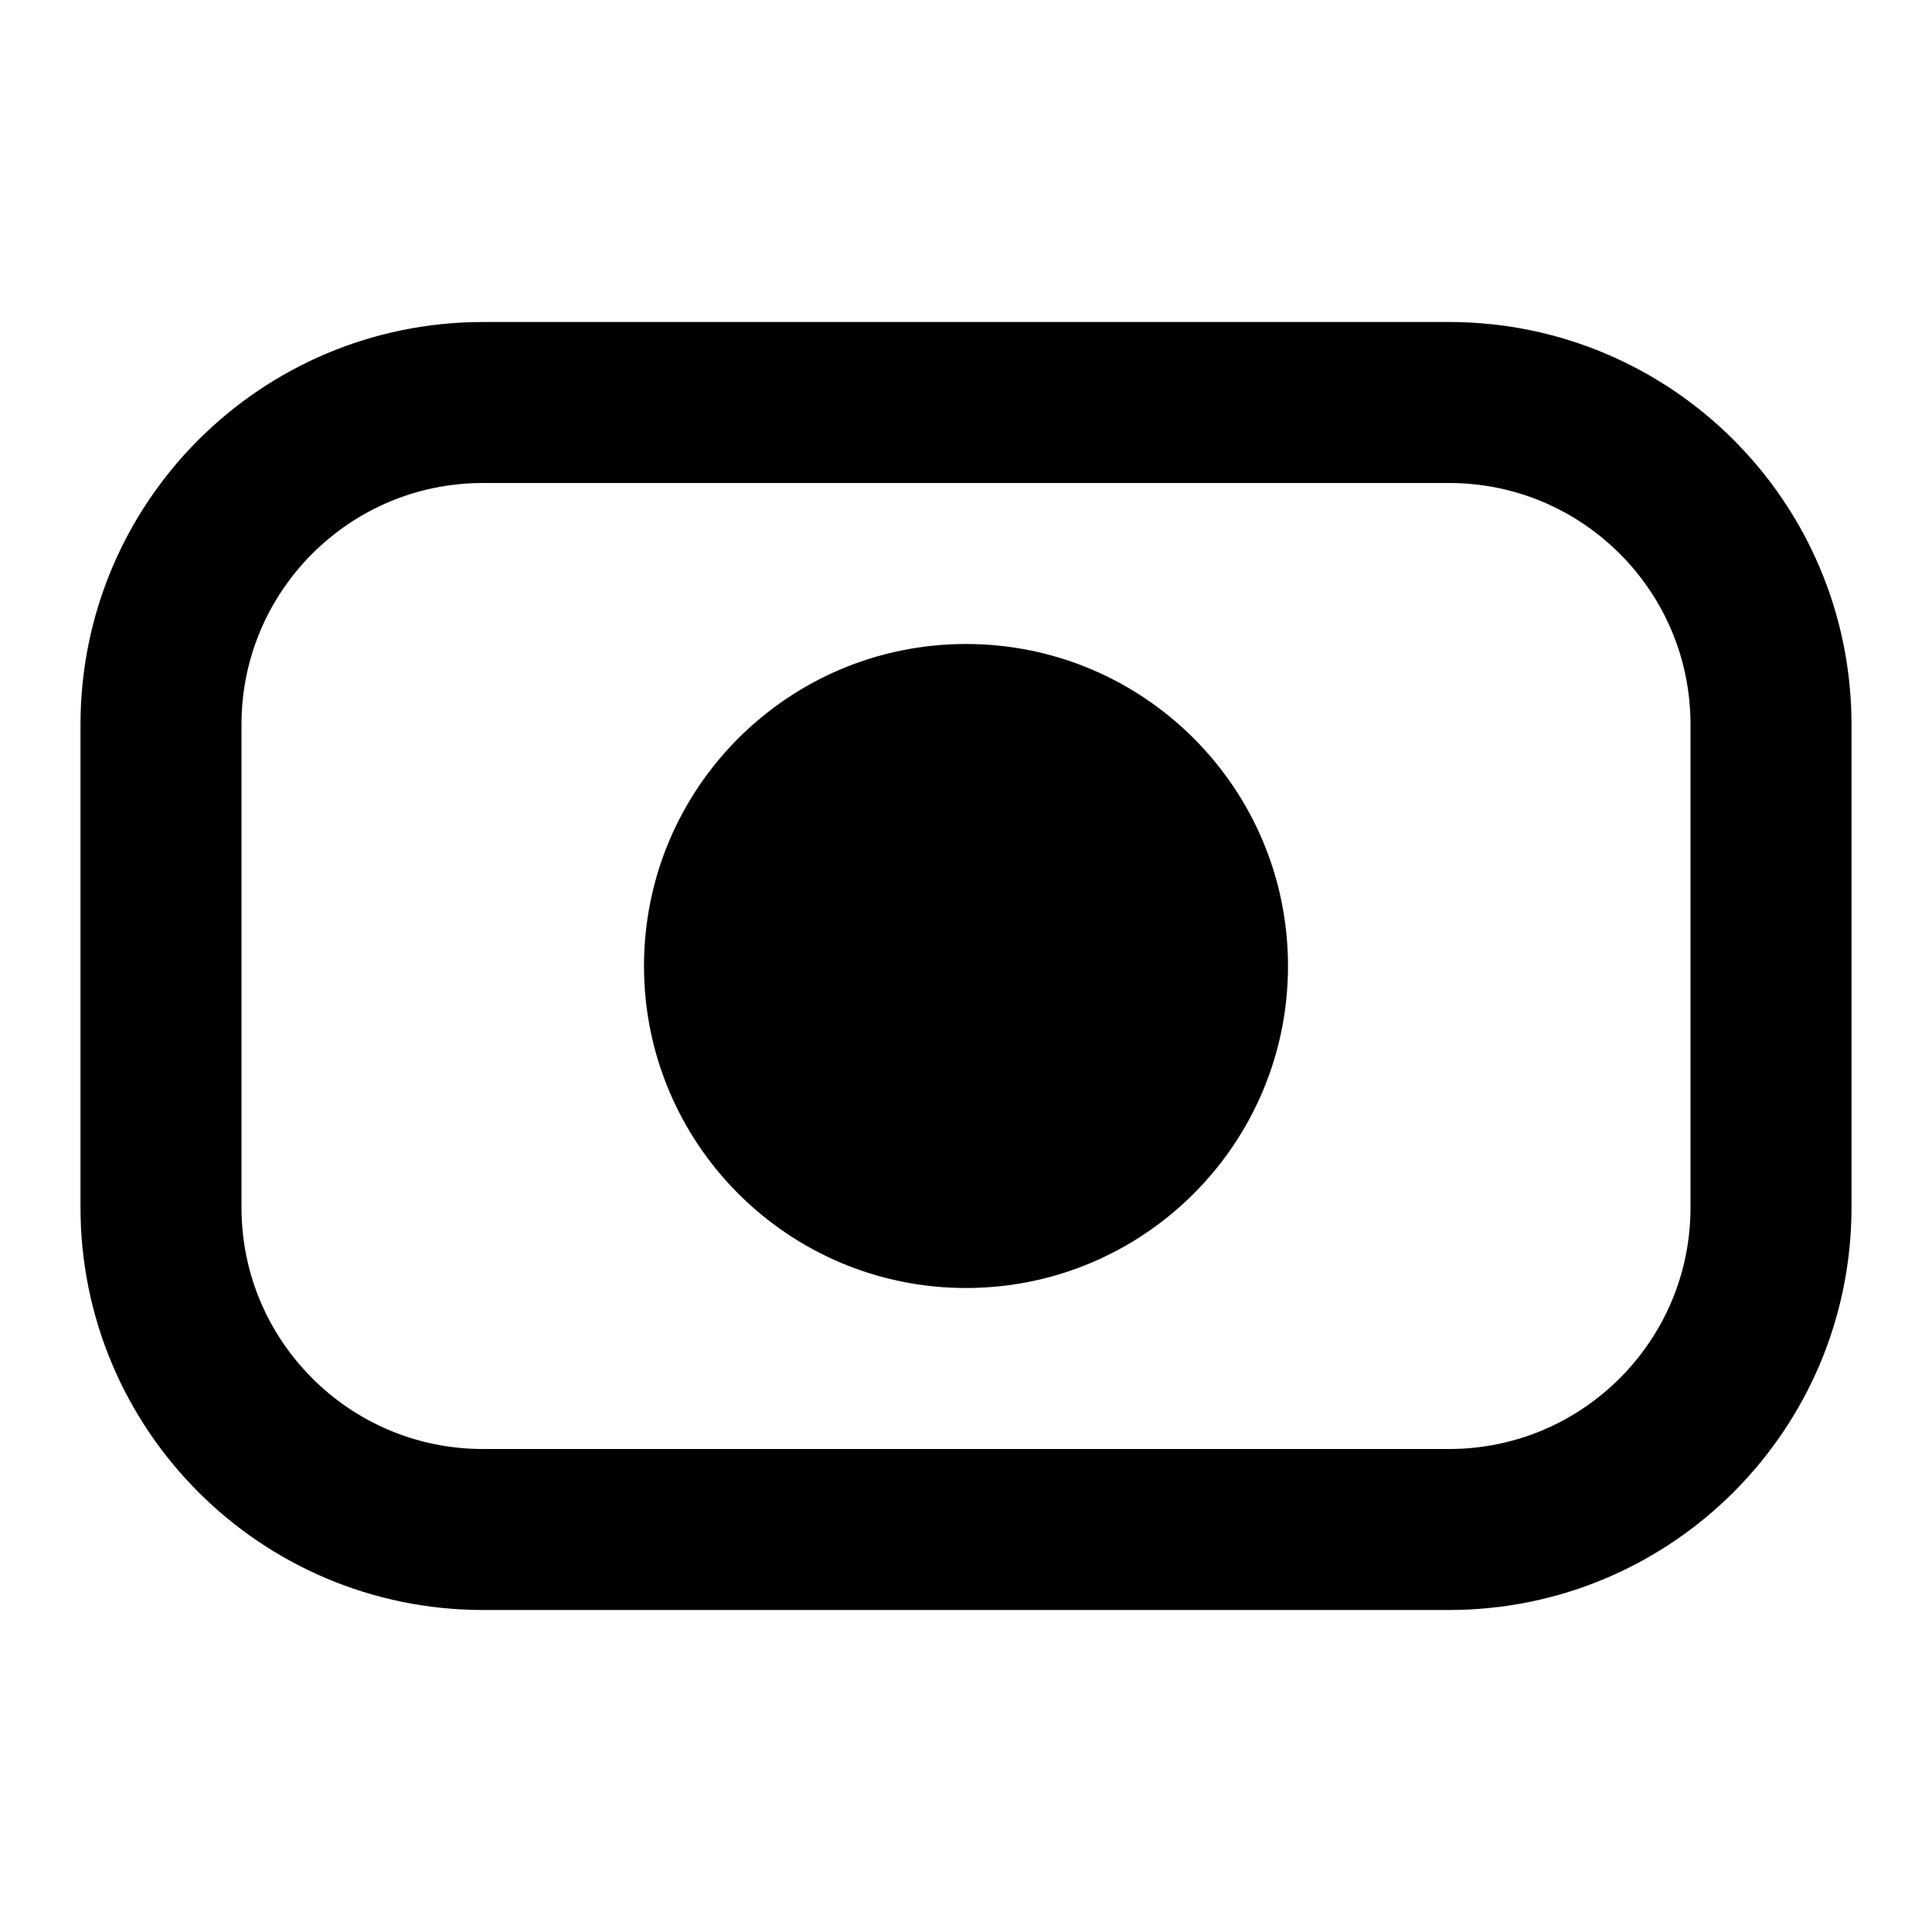
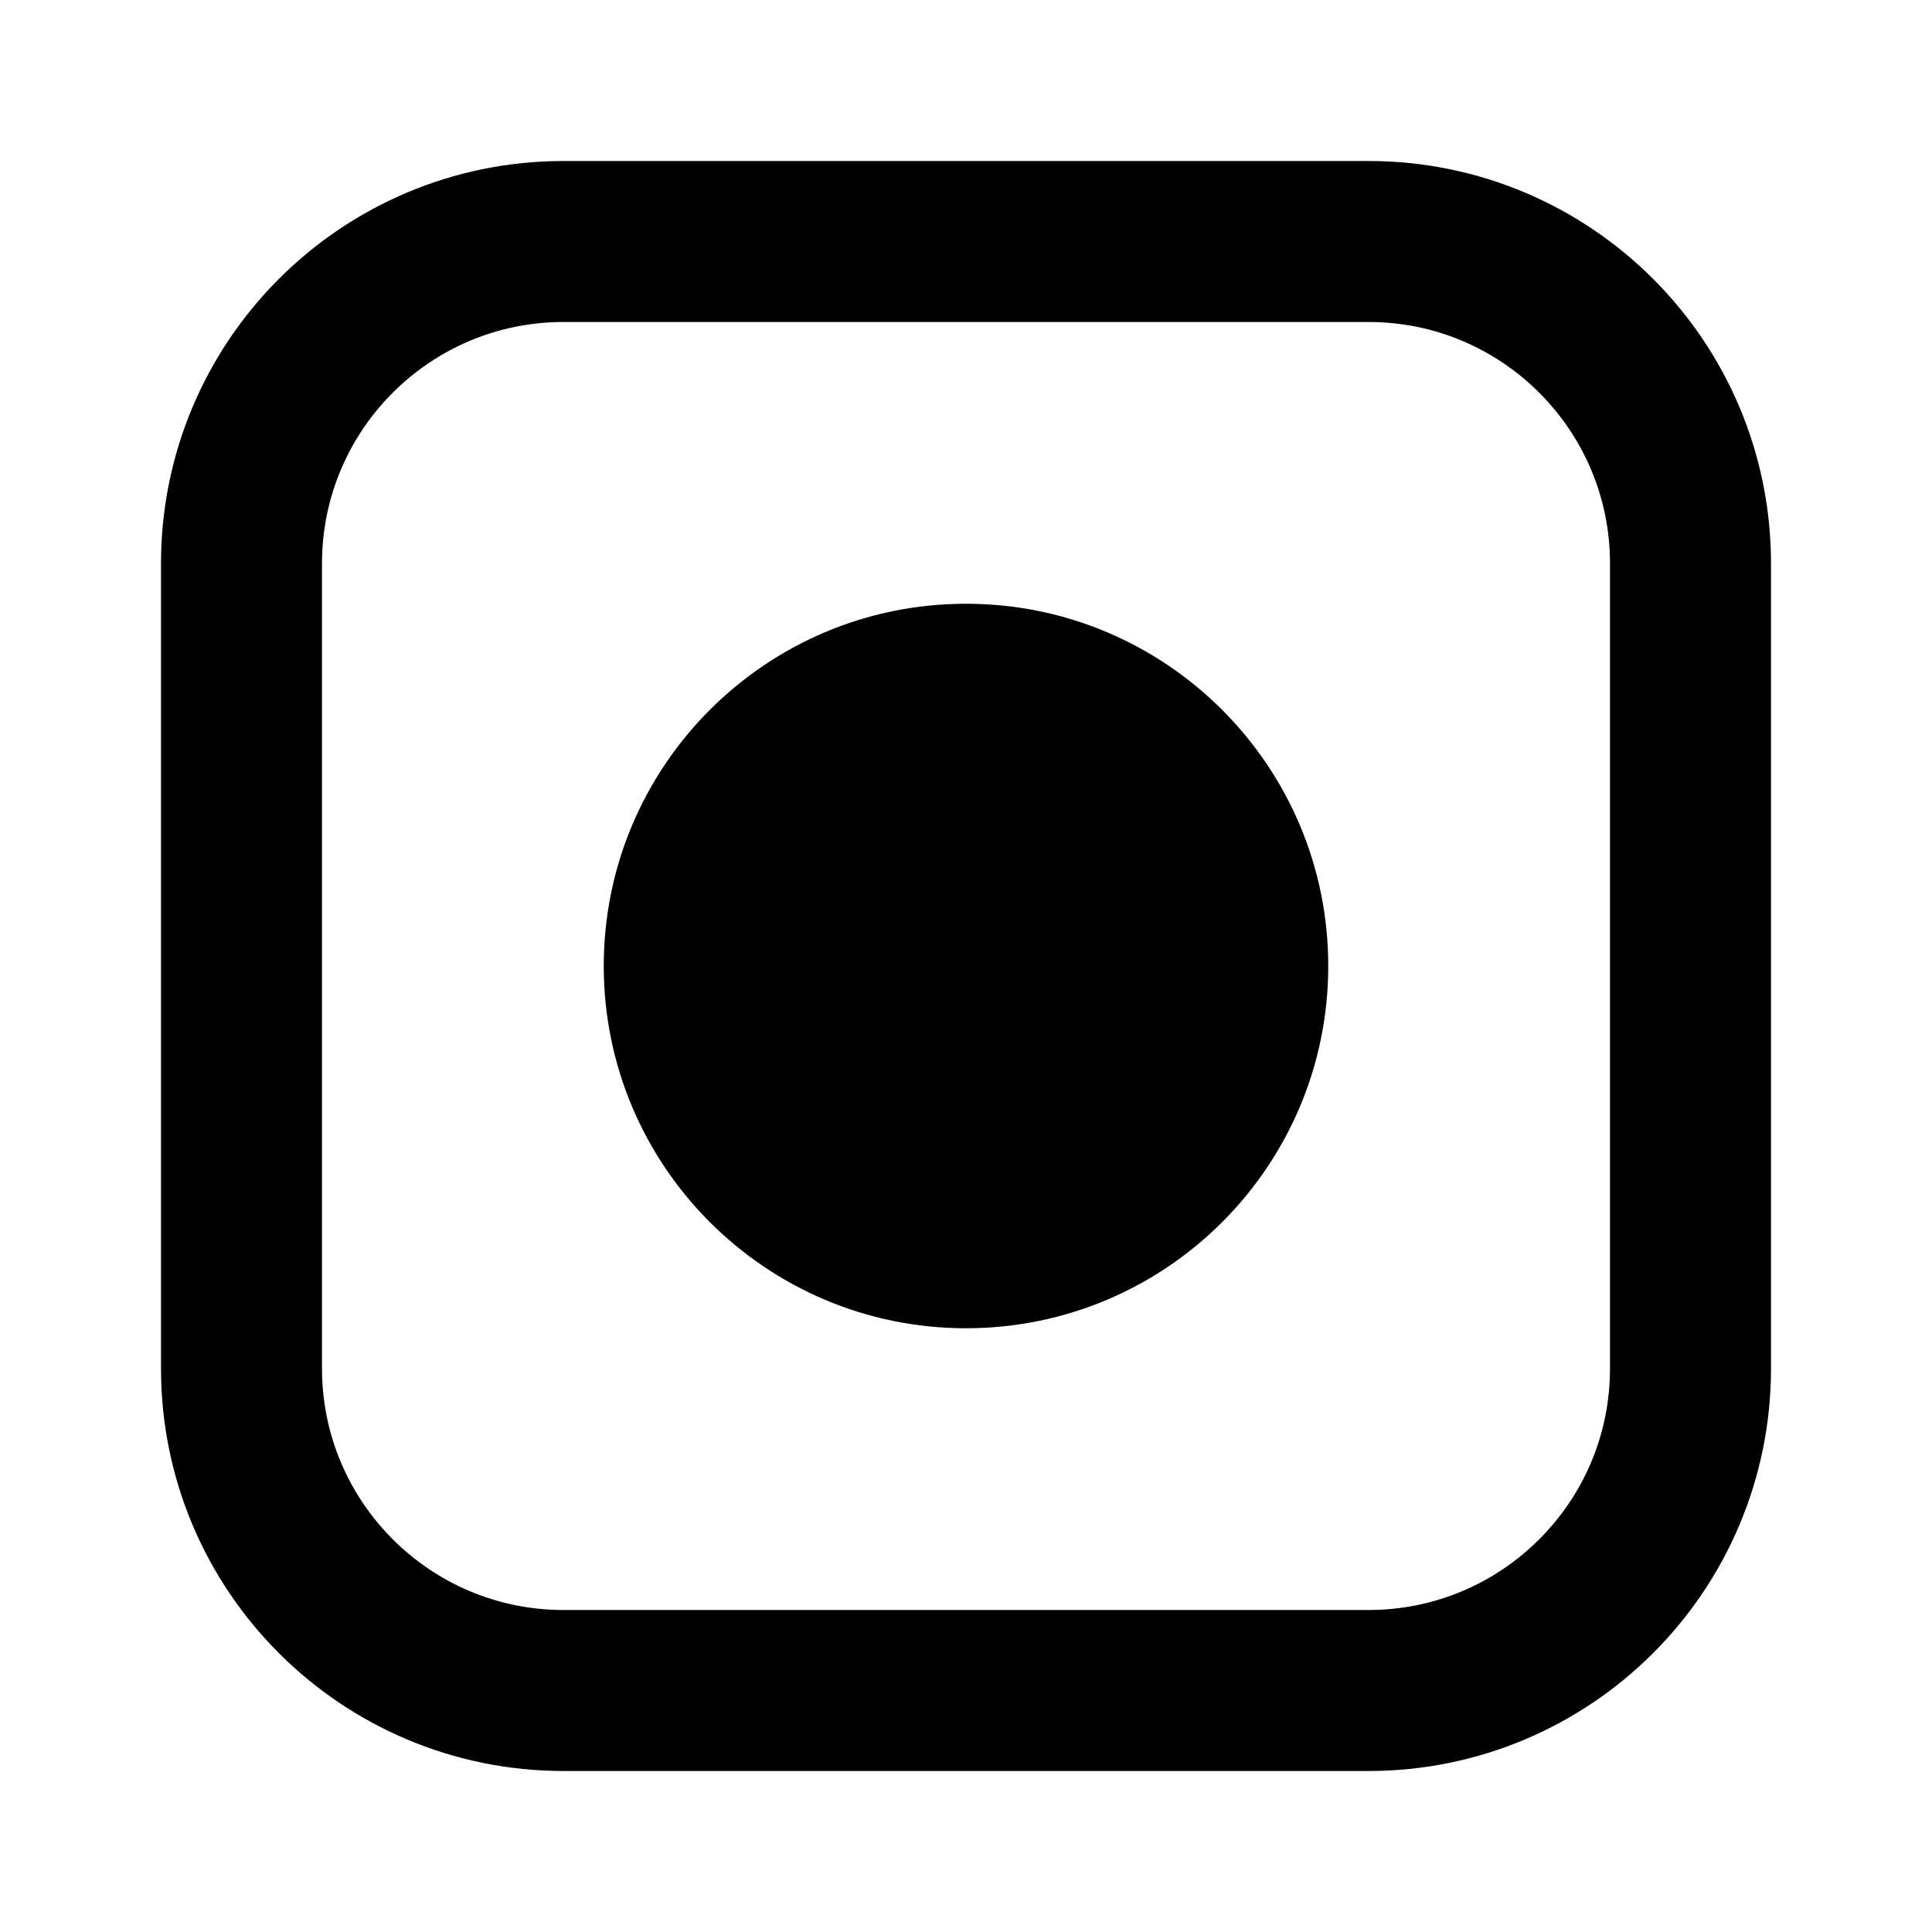
<svg xmlns="http://www.w3.org/2000/svg" width="24" height="24" viewBox="0 0 24 24" fill="none" stroke="currentColor" stroke-width="2" stroke-linecap="round" stroke-linejoin="round">
-   <rect x="2" y="5" width="20" height="14" rx="4" />
-   <circle cx="12" cy="12" r="4" fill="currentColor" stroke="none" />
+   <rect x="3" y="3" width="18" height="18" rx="4" />
+   <circle cx="12" cy="12" r="4.5" fill="currentColor" stroke="none" />
</svg>
